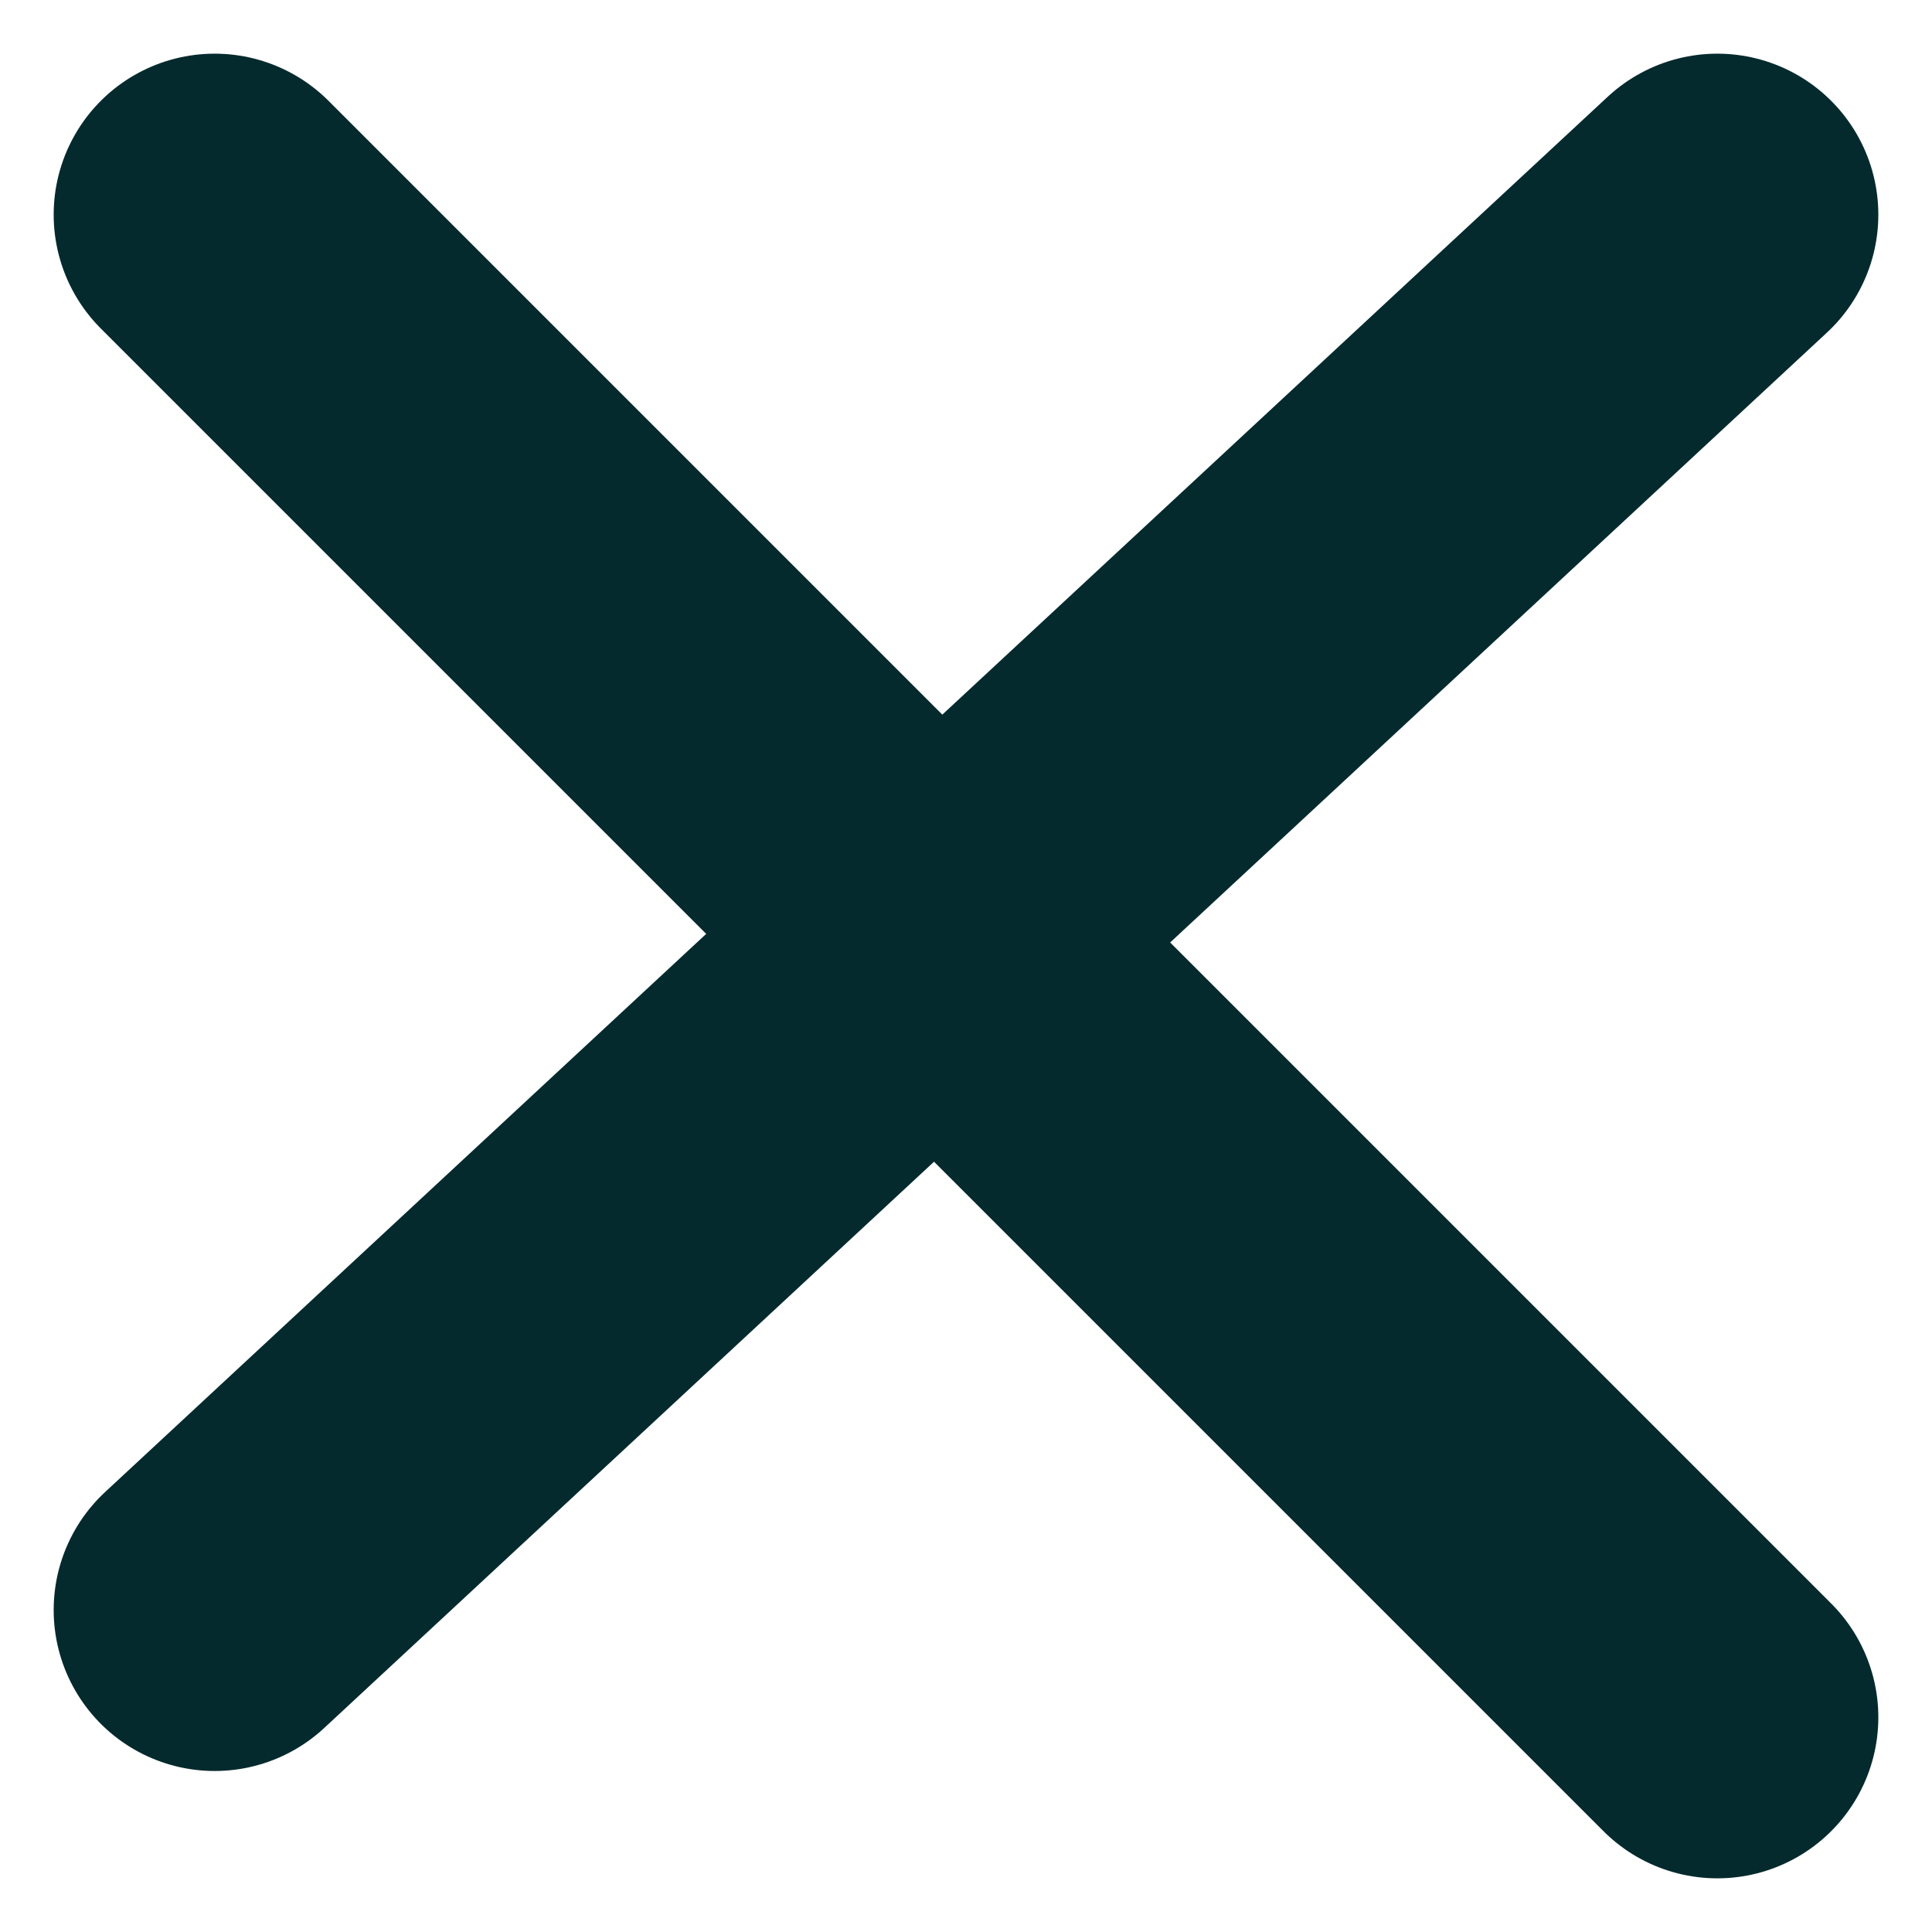
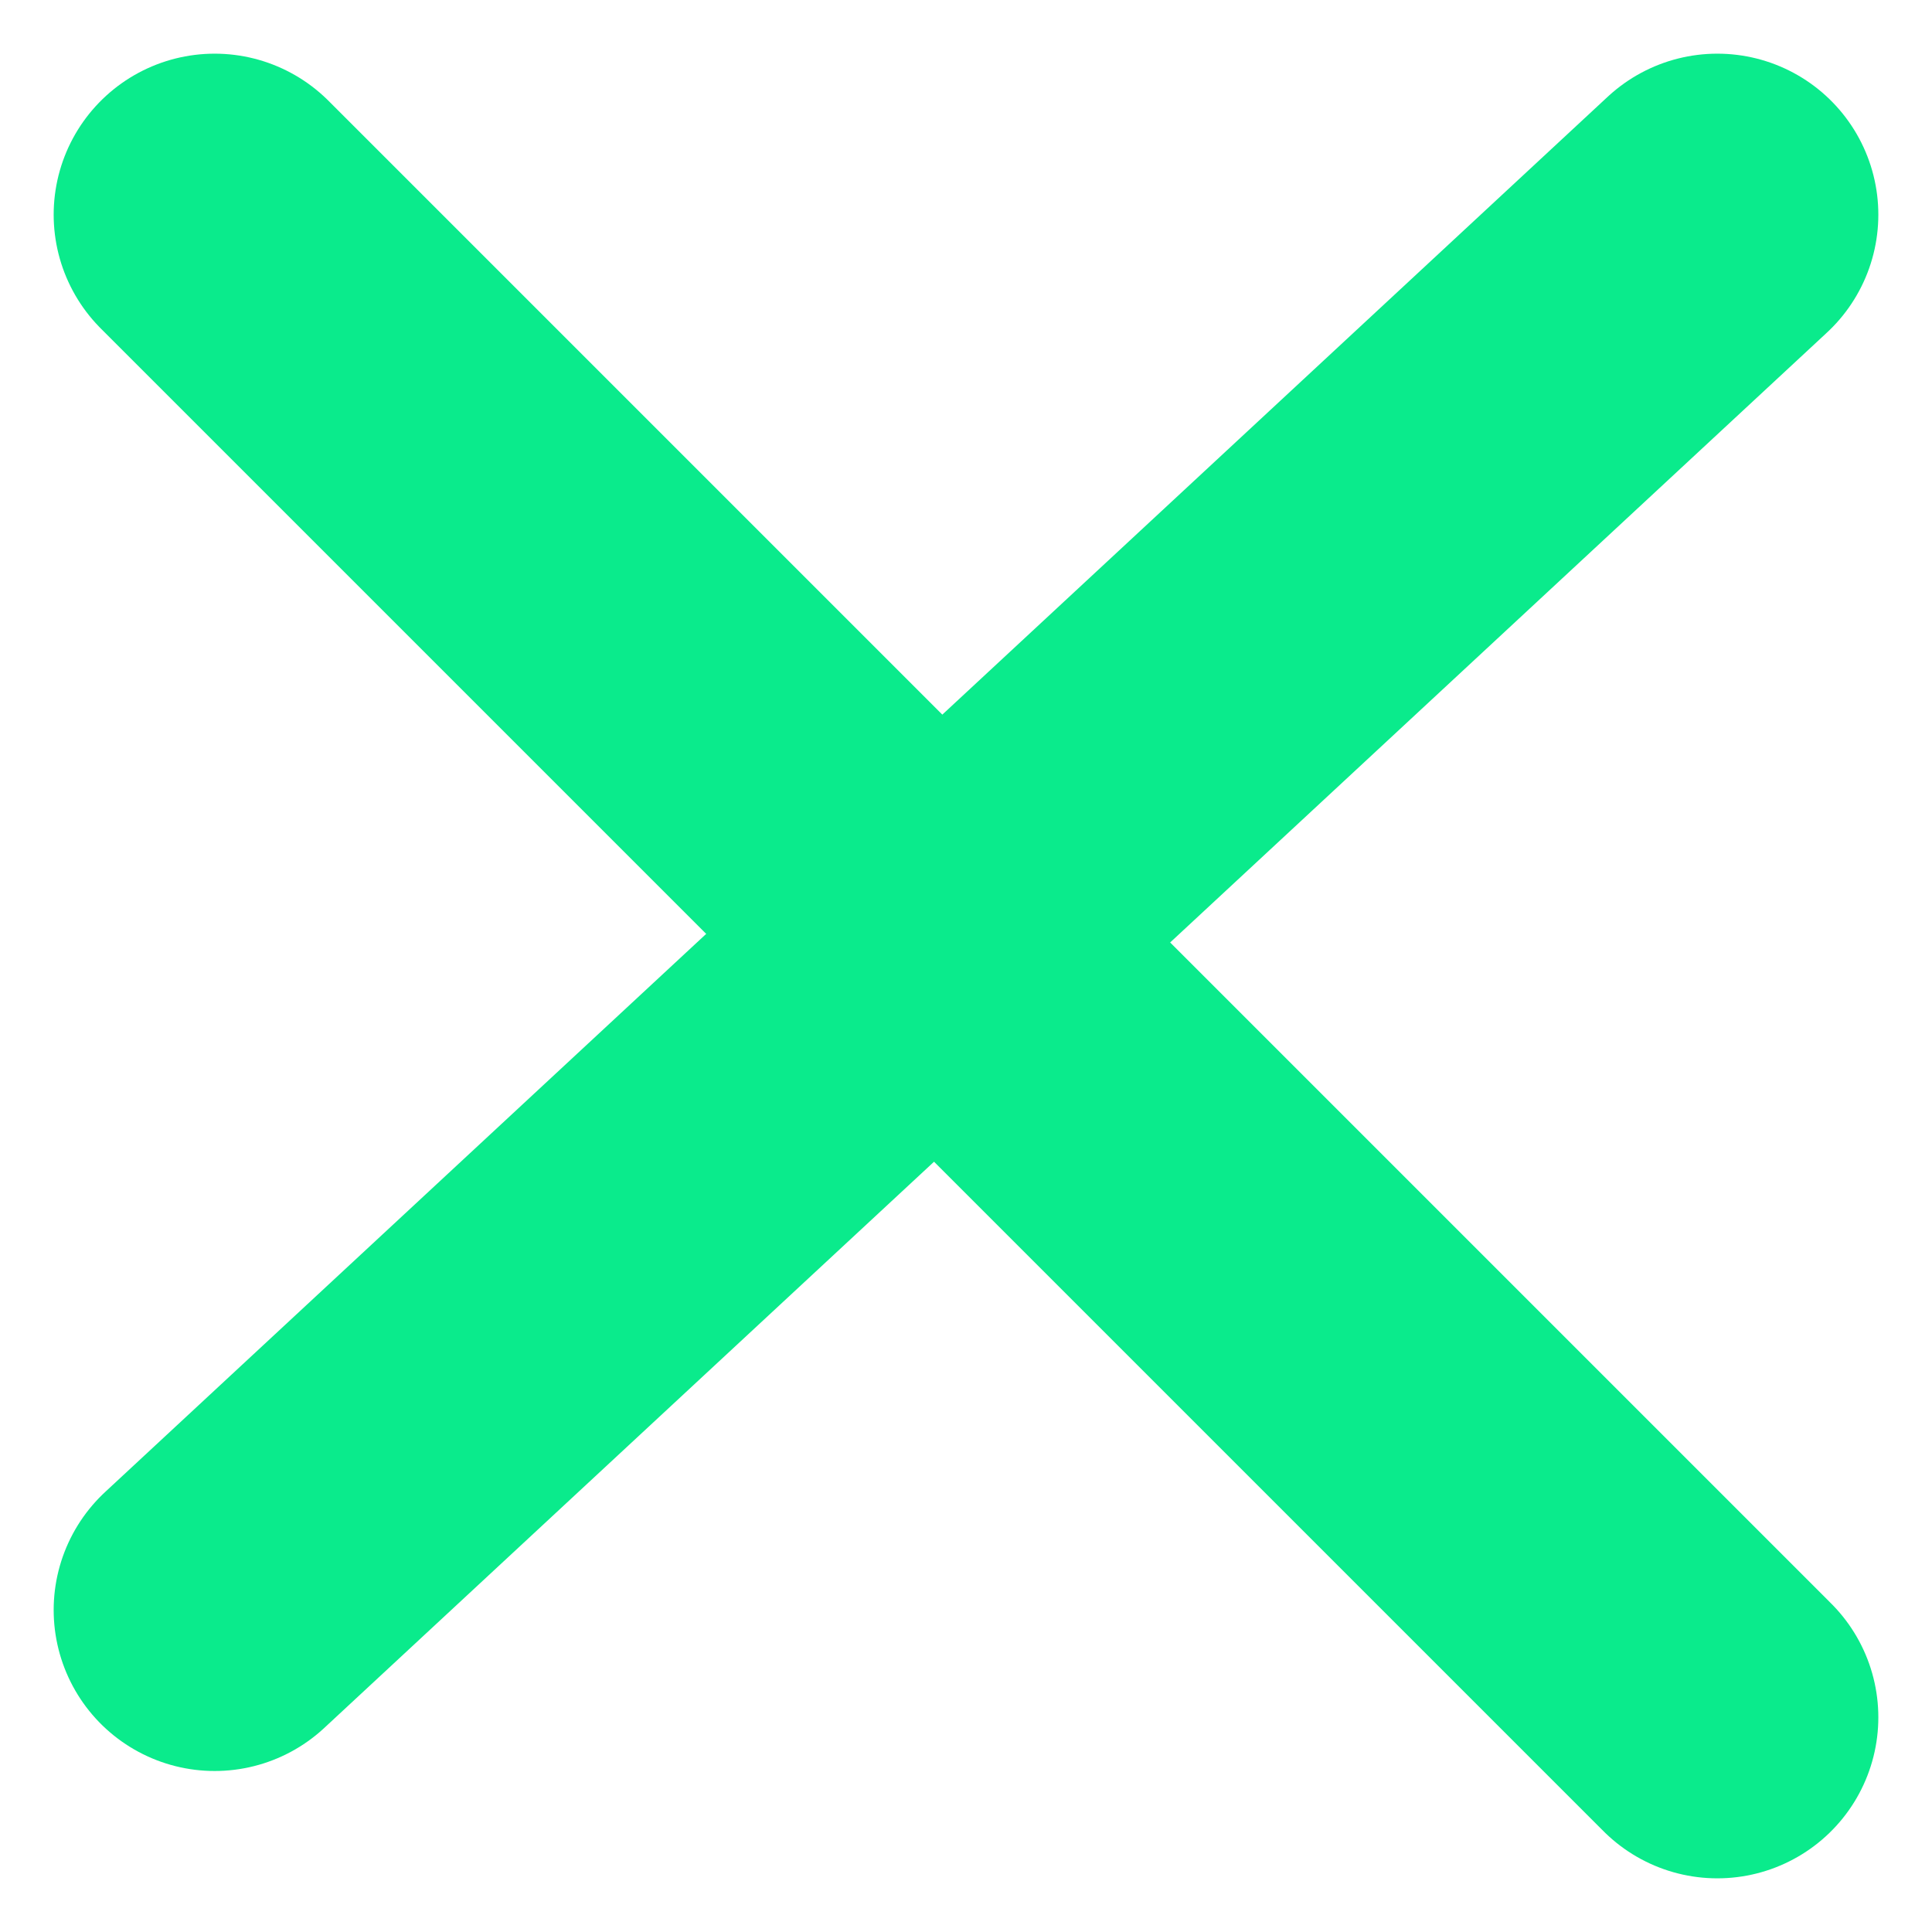
<svg xmlns="http://www.w3.org/2000/svg" width="18" height="18" viewBox="0 0 18 18" fill="none">
-   <path d="M2 2L16 16" stroke="#052a2d" stroke-width="3" stroke-linecap="round" />
-   <path d="M16 2L2 15" stroke="#052a2d" stroke-width="3" stroke-linecap="round" />
+   <path d="M2 2L16 16" stroke="#0aeb8c" stroke-width="3" stroke-linecap="round" />
+   <path d="M16 2L2 15" stroke="#0aeb8c" stroke-width="3" stroke-linecap="round" />
</svg>
